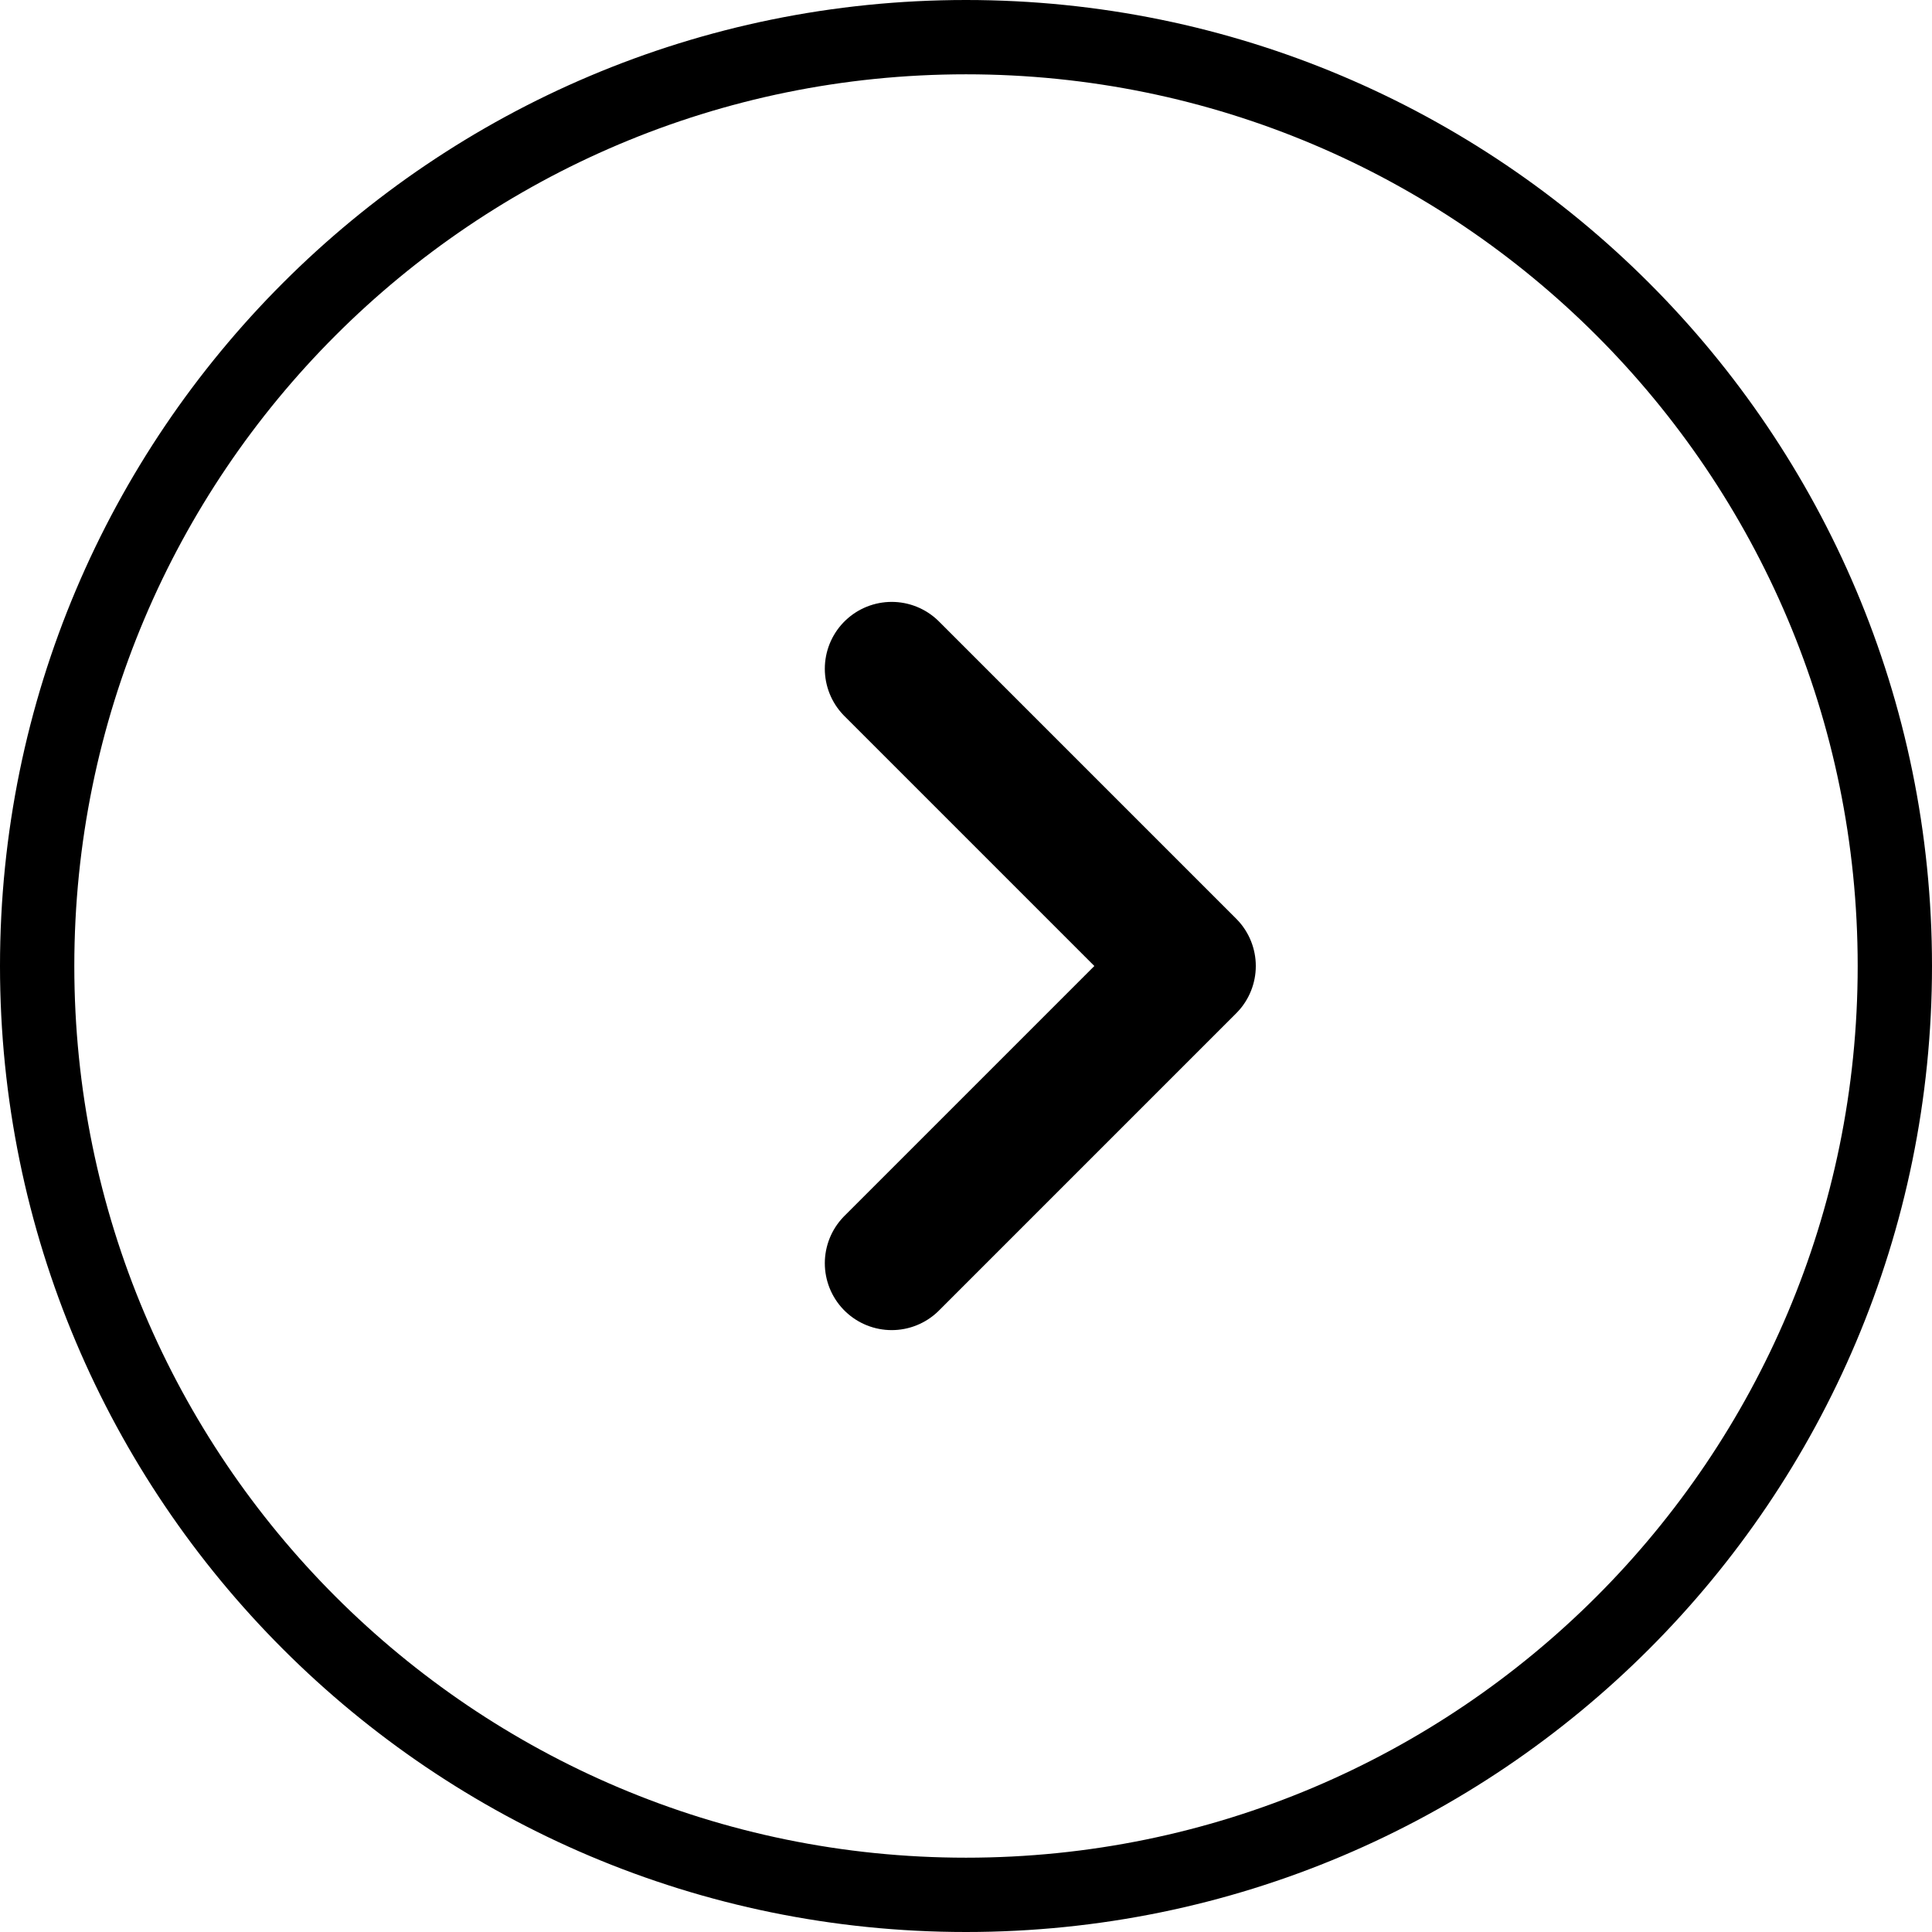
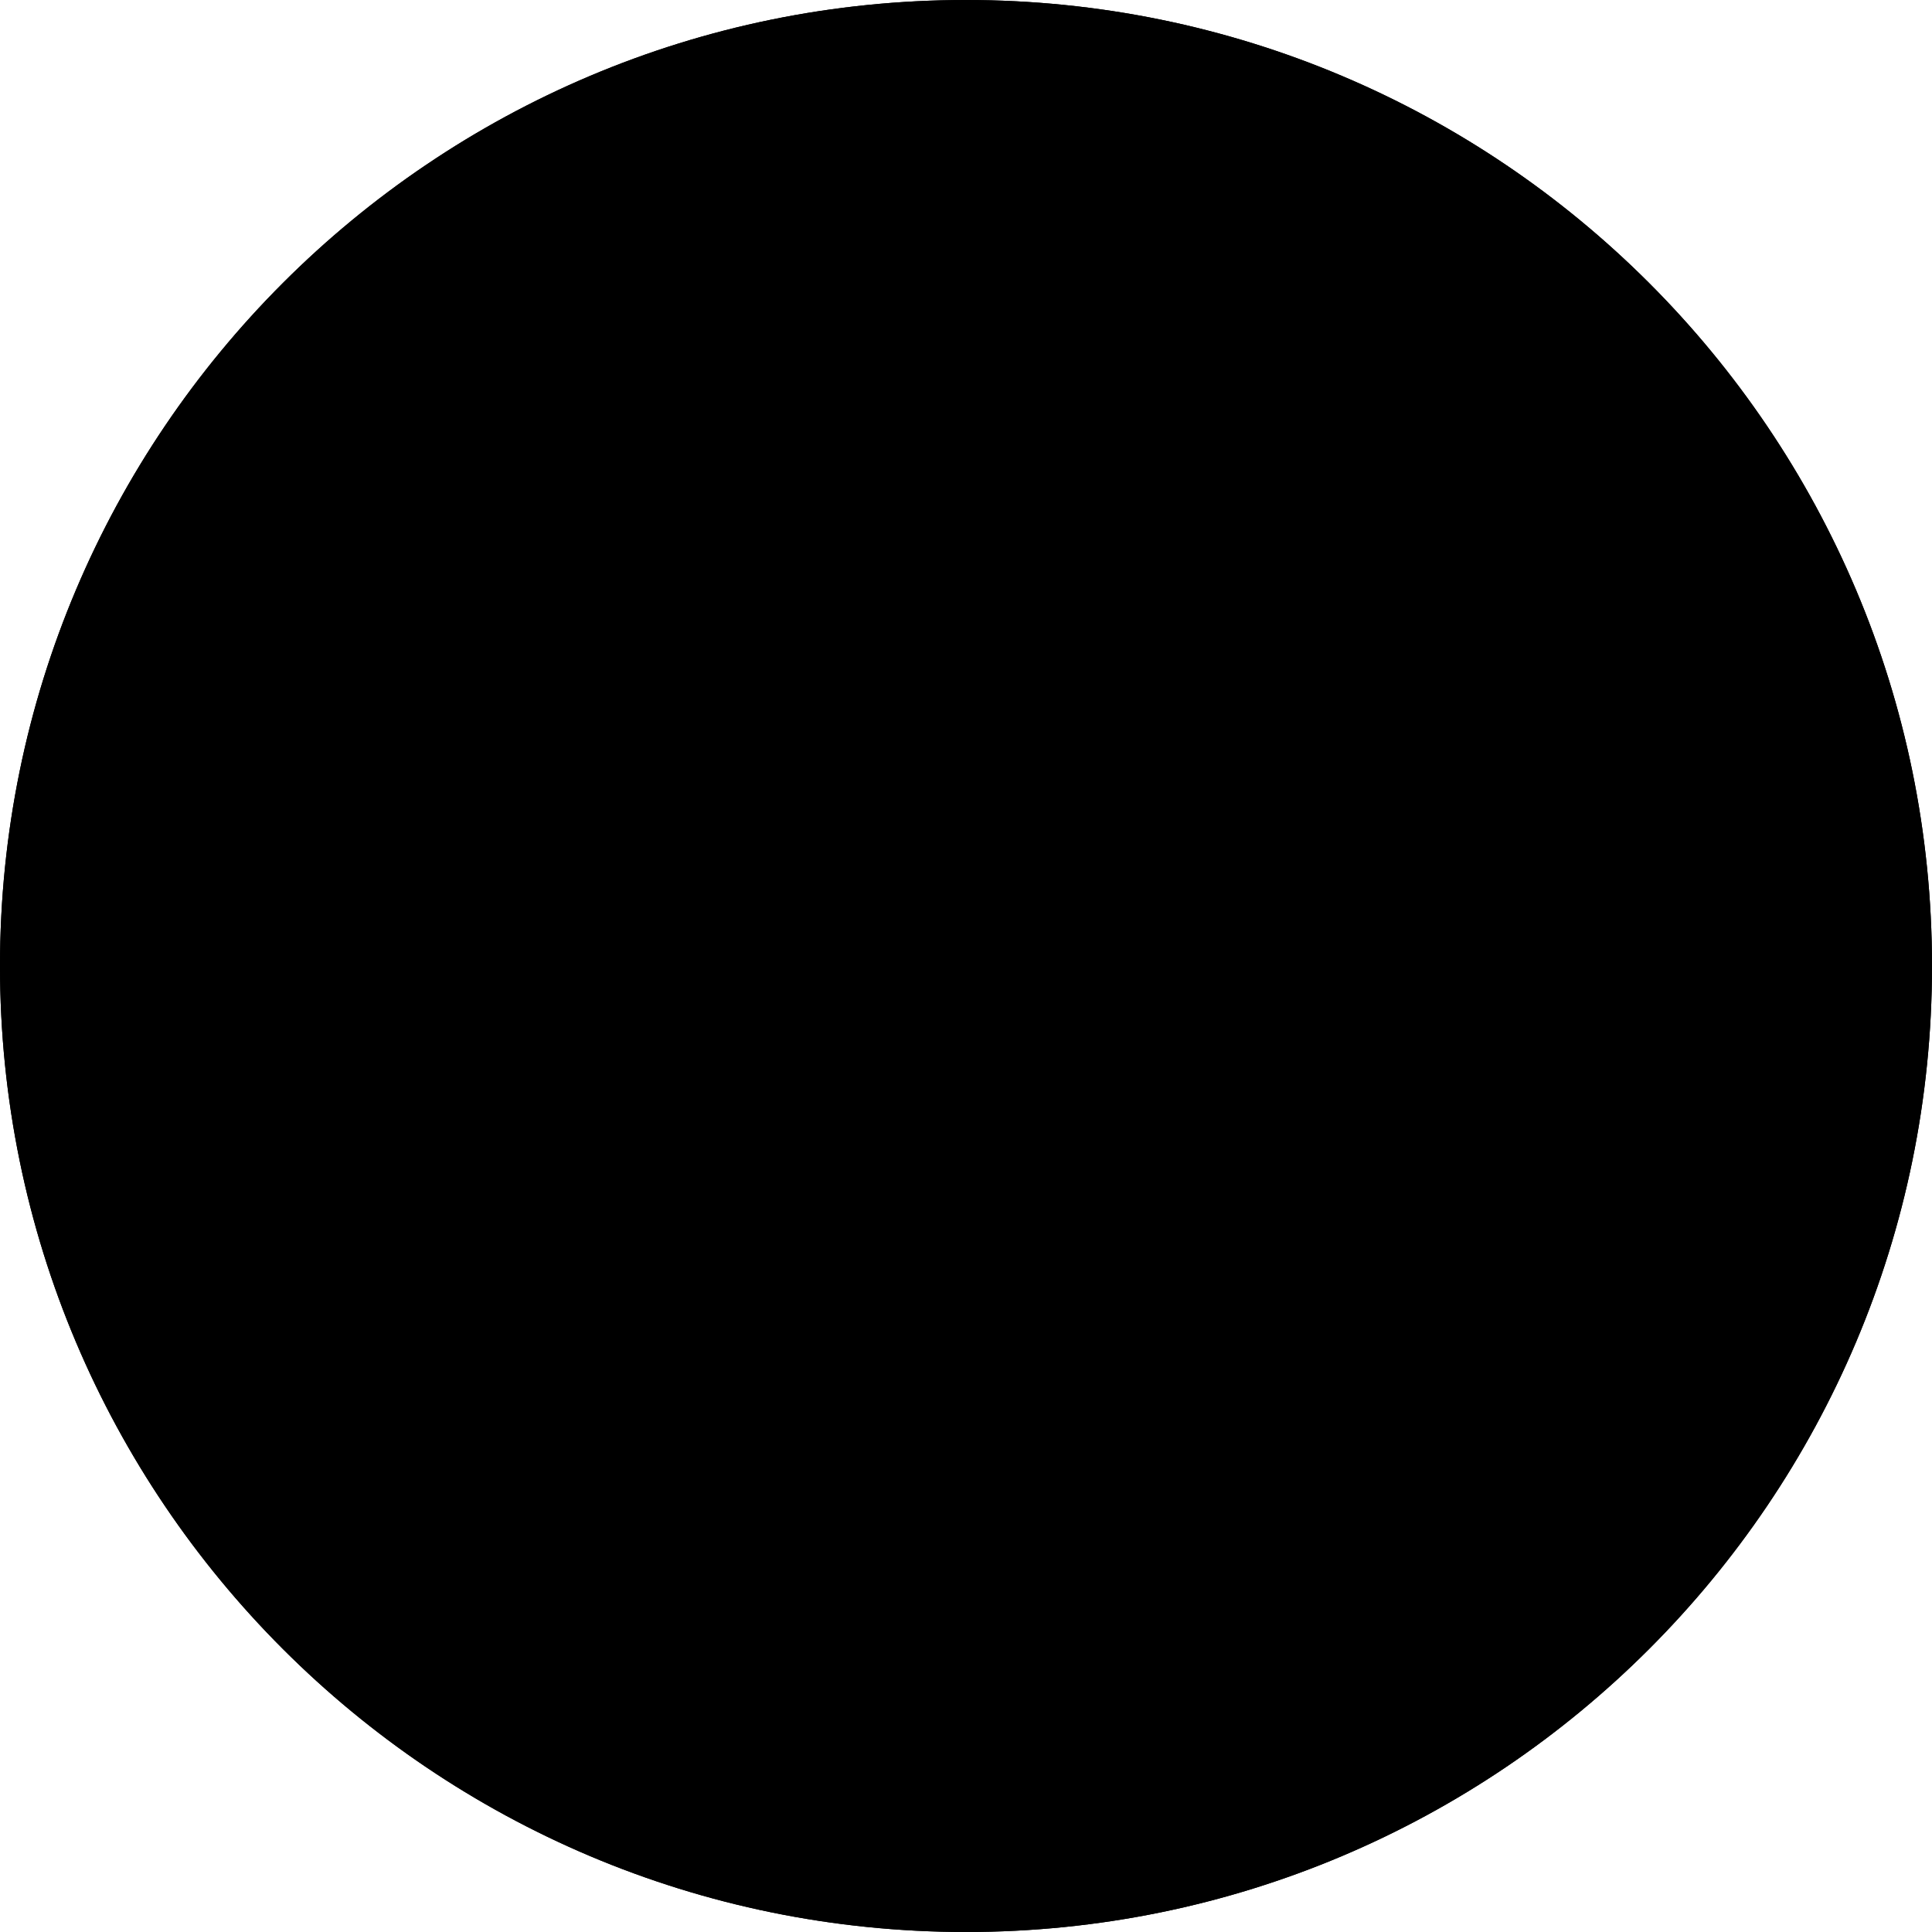
- <svg xmlns="http://www.w3.org/2000/svg" width="26" height="26" viewBox="0 0 26 26" fill="none">
+ <svg xmlns="http://www.w3.org/2000/svg" width="26" height="26" viewBox="0 0 26 26">
  <circle cx="13" cy="13" r="13" />
  <circle cx="13" cy="13" r="12.5" stroke="currentColor" />
  <path stroke="currentColor" stroke-linecap="round" stroke-linejoin="round" stroke-width="1.8" d="m12 9 4 4-4 4" />
</svg>
